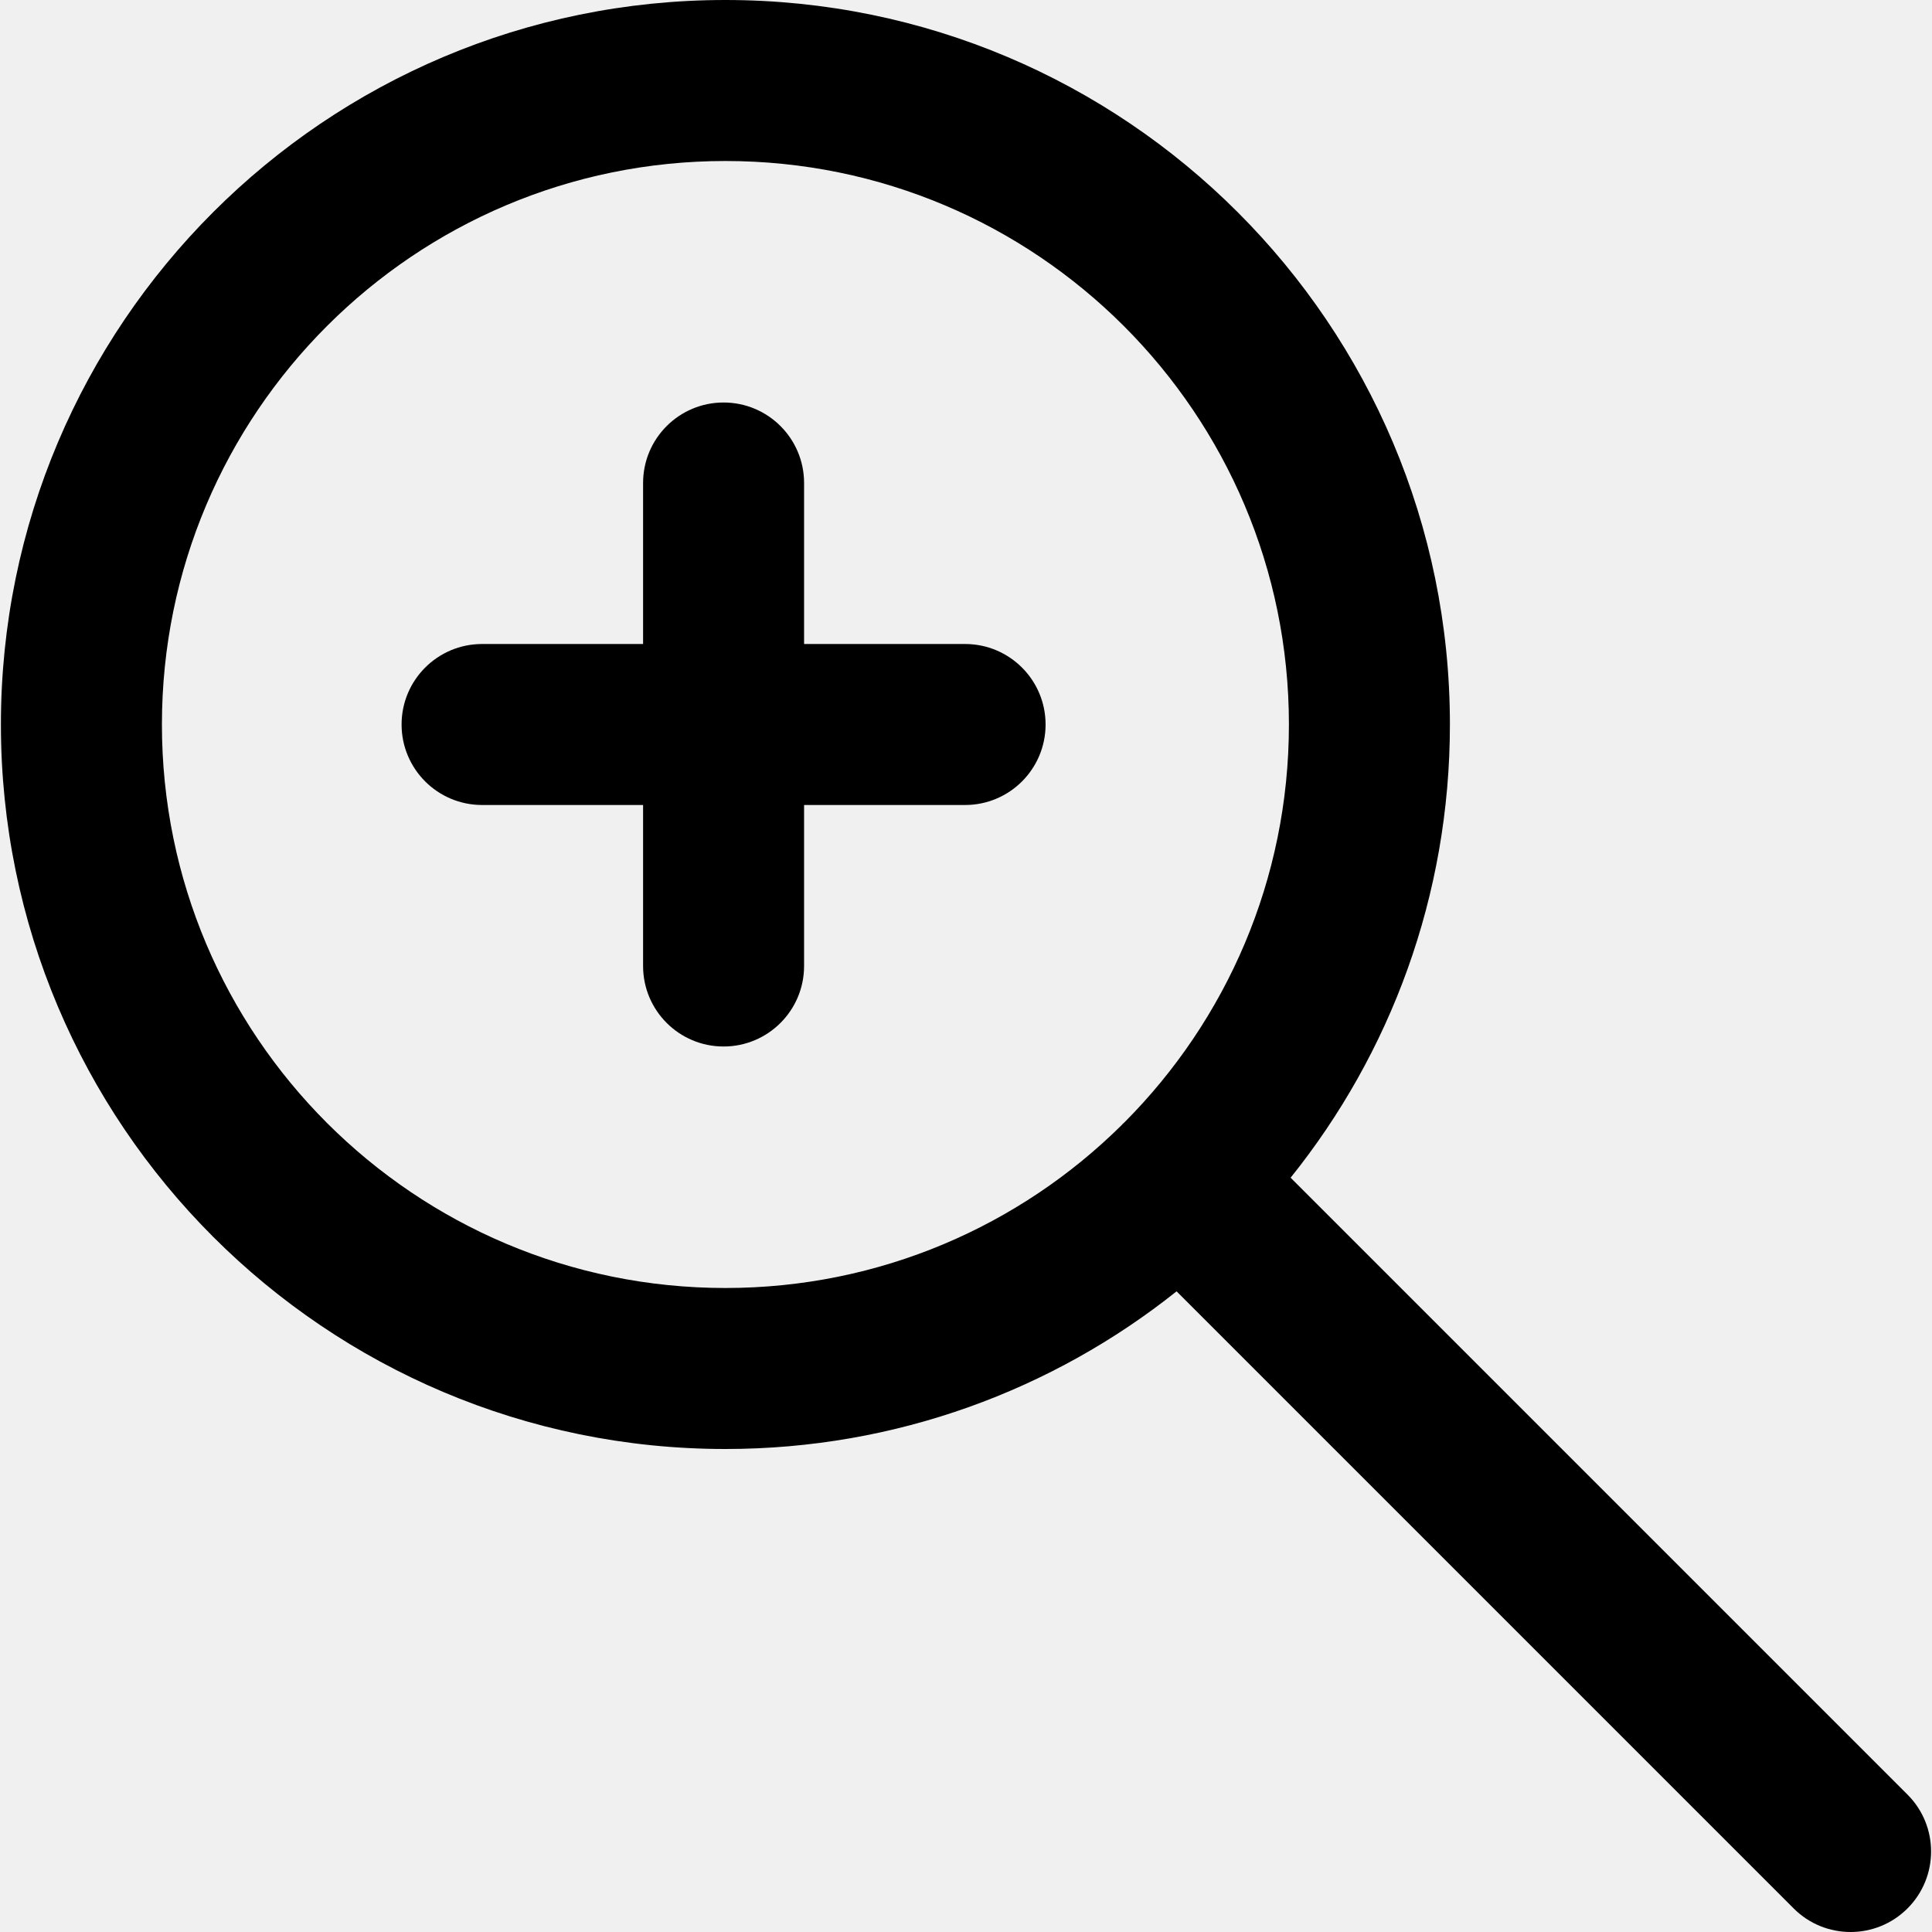
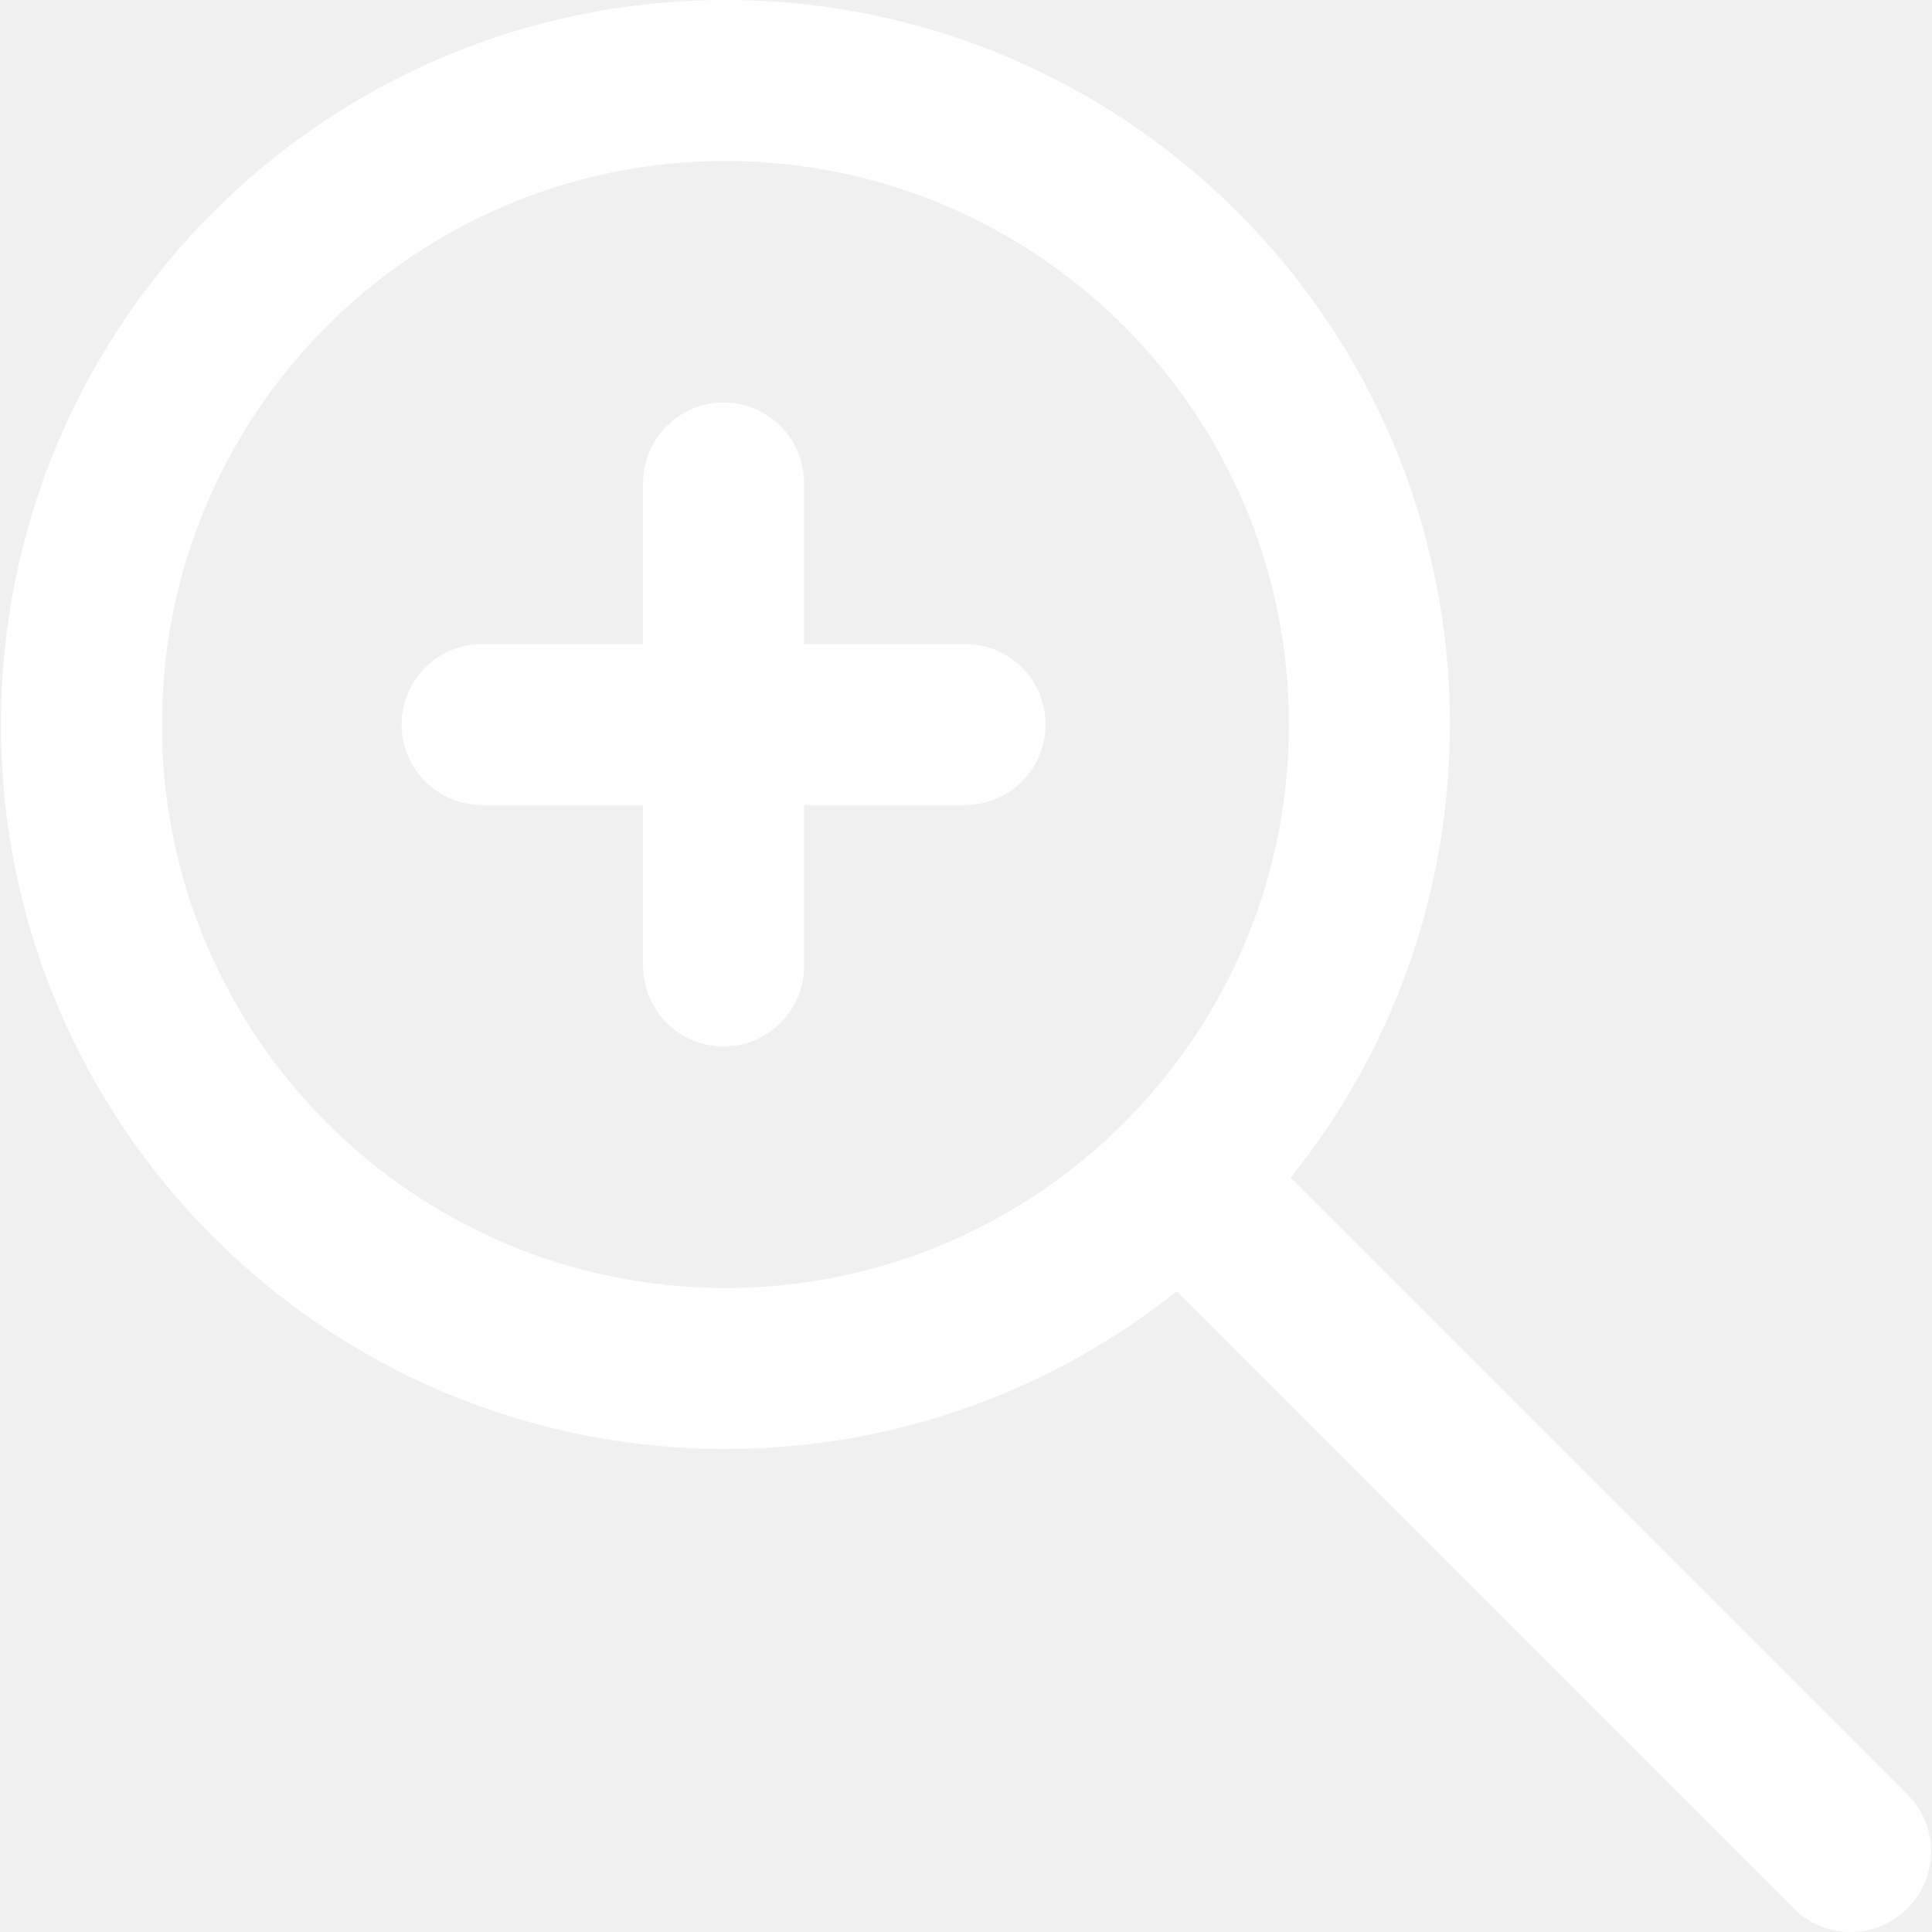
- <svg xmlns="http://www.w3.org/2000/svg" version="1.1" id="Capa_1" x="0px" y="0px" viewBox="0 0 512 512" style="enable-background:new 0 0 512 512;" xml:space="preserve">
+ <svg xmlns="http://www.w3.org/2000/svg" version="1.1" id="Capa_1" x="0px" y="0px" viewBox="0 0 512 512" style="enable-background:new 0 0 512 512;" xml:space="preserve" width="40px" fill="white">
  <g transform="translate(1 1)">
    <g>
      <g>
        <path d="M504.508,474.582l-163.48-163.48c26.405-32.888,42.214-74.647,42.214-120.102c0-106.033-85.967-192-192-192     s-192,85.967-192,192s85.967,192,192,192c45.207,0,86.759-15.635,119.563-41.78l163.532,163.532     c8.331,8.331,21.839,8.331,30.17,0C512.84,496.42,512.84,482.913,504.508,474.582z M41.91,191     c0-82.469,66.865-149.333,149.333-149.333S340.577,108.531,340.577,191c0,41.134-16.637,78.385-43.547,105.394     c-0.152,0.143-0.313,0.269-0.462,0.417c-0.117,0.117-0.215,0.245-0.329,0.364c-26.977,26.679-64.061,43.158-104.995,43.158     C108.775,340.333,41.91,273.469,41.91,191z" />
        <path d="M254.757,169.667H212.09V127c0-11.782-9.551-21.333-21.333-21.333c-11.782,0-21.333,9.551-21.333,21.333v42.667h-42.667     c-11.782,0-21.333,9.551-21.333,21.333c0,11.782,9.551,21.333,21.333,21.333h42.667V255c0,11.782,9.551,21.333,21.333,21.333     c11.782,0,21.333-9.551,21.333-21.333v-42.667h42.667c11.782,0,21.333-9.551,21.333-21.333     C276.09,179.218,266.539,169.667,254.757,169.667z" />
      </g>
    </g>
  </g>
-   <g>
- </g>
-   <g>
- </g>
-   <g>
- </g>
-   <g>
- </g>
-   <g>
- </g>
-   <g>
- </g>
-   <g>
- </g>
-   <g>
- </g>
-   <g>
- </g>
-   <g>
- </g>
-   <g>
- </g>
-   <g>
- </g>
-   <g>
- </g>
-   <g>
- </g>
-   <g>
- </g>
</svg>
